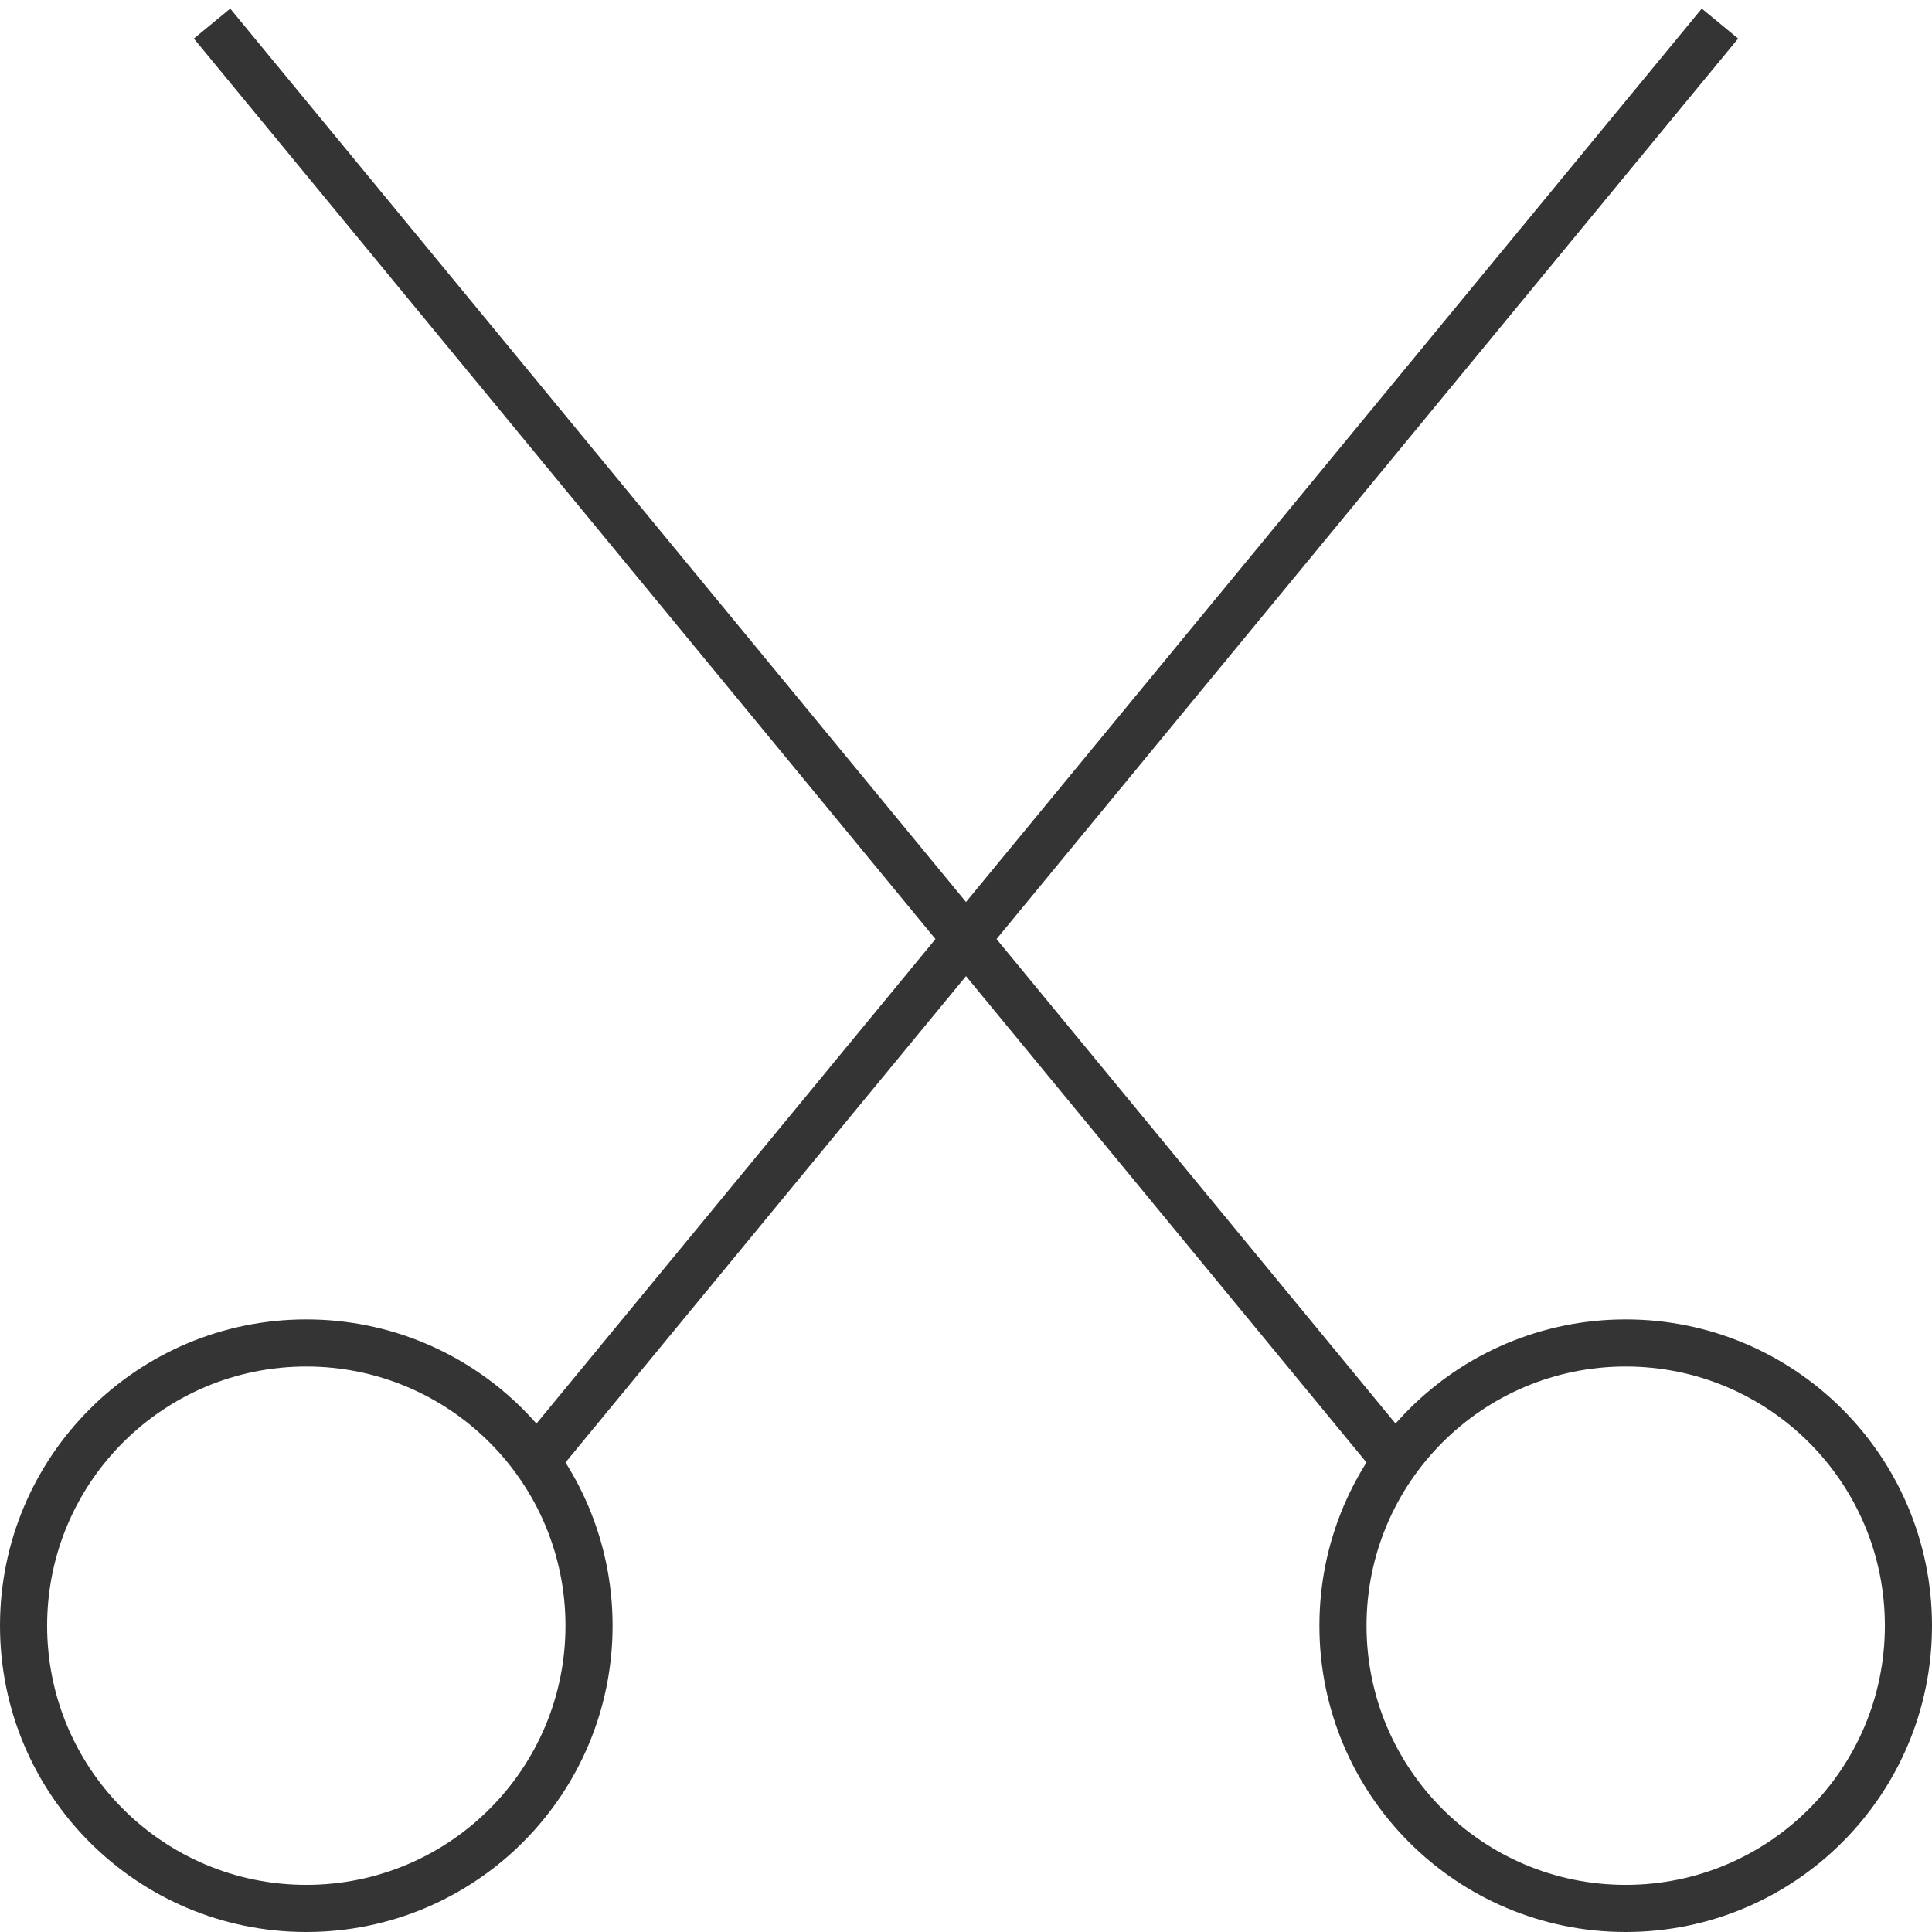
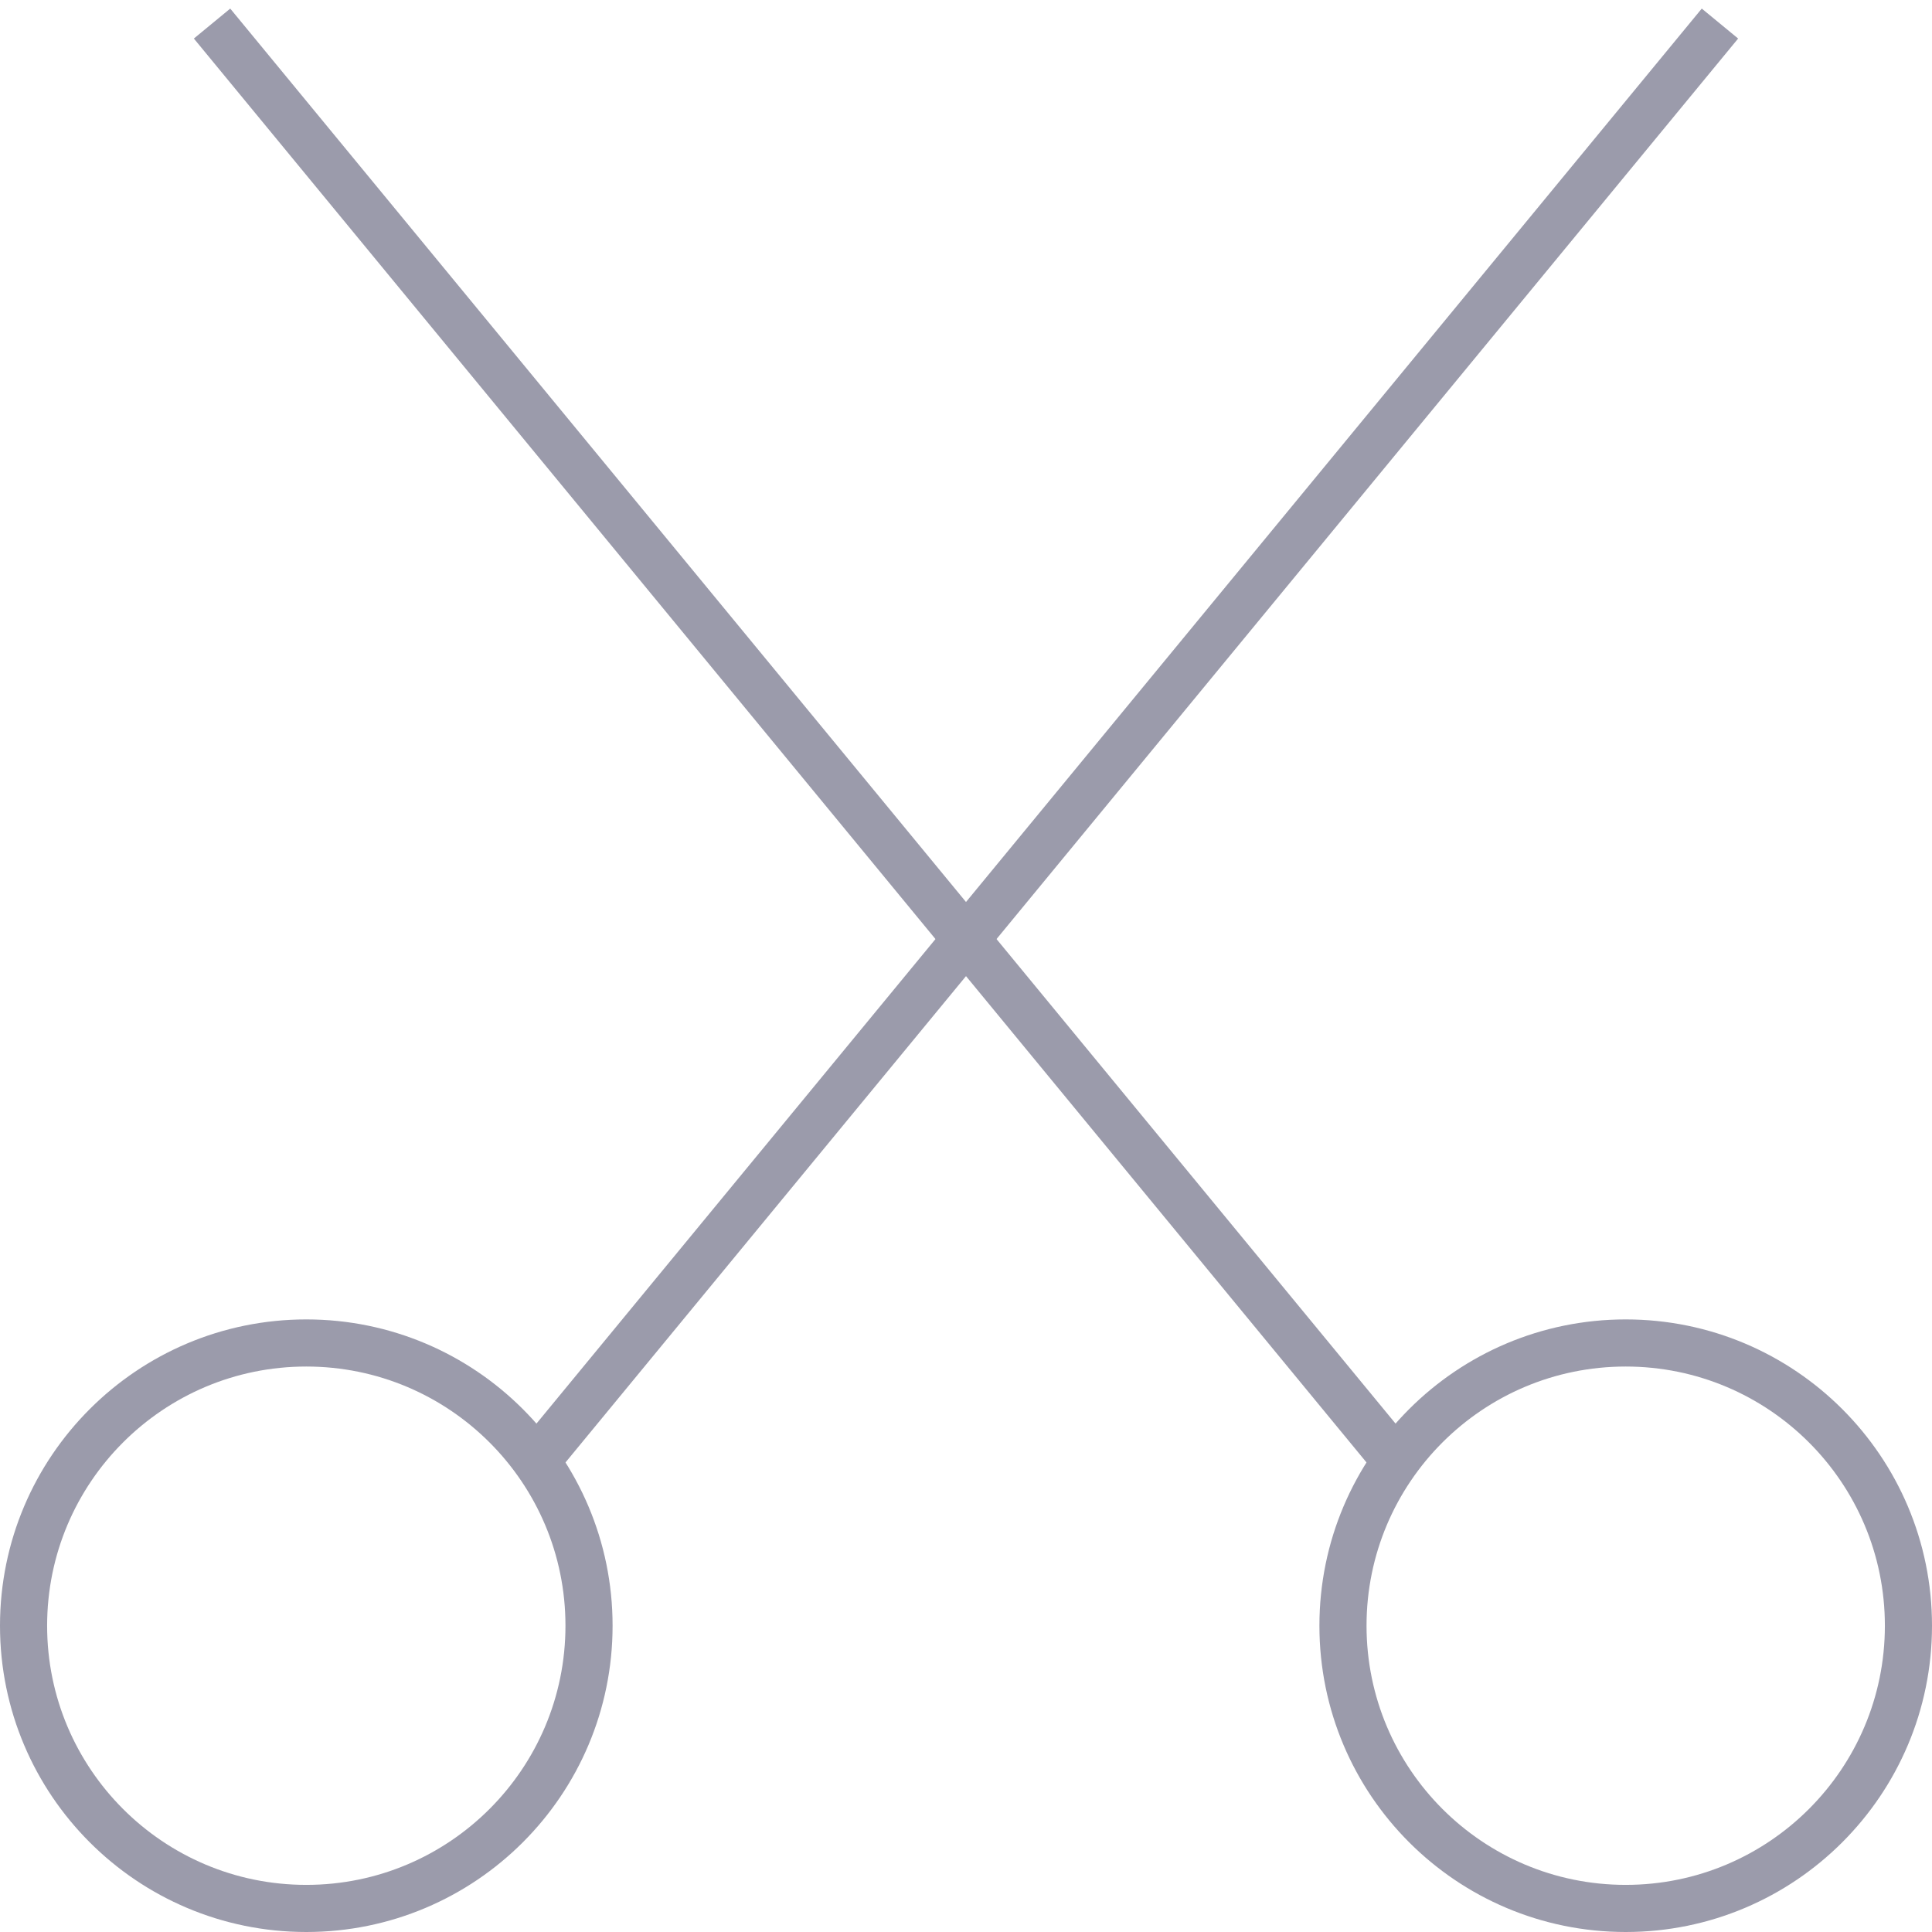
<svg xmlns="http://www.w3.org/2000/svg" width="41px" height="41px" viewBox="0 0 41 41" version="1.1">
  <defs />
  <g id="Page-1" stroke="none" stroke-width="1" fill="none" fill-rule="evenodd">
-     <g id="-Transaction-icons" transform="translate(-142, -2686)" stroke="#343434">
+     <g id="-Transaction-icons" transform="translate(-142, -2686)" stroke="#9B9BAB">
      <g id="scissors" transform="translate(142, 2686)">
        <g id="Group" transform="translate(0.5, 0.5)">
          <path d="M10.878,30.505 L36,0" id="Shape" />
          <path d="M29.122,30.505 L4,0" id="Shape" />
          <circle id="Oval" cx="34" cy="34" r="6" />
          <circle id="Oval" cx="6" cy="34" r="6" />
        </g>
      </g>
    </g>
  </g>
</svg>
